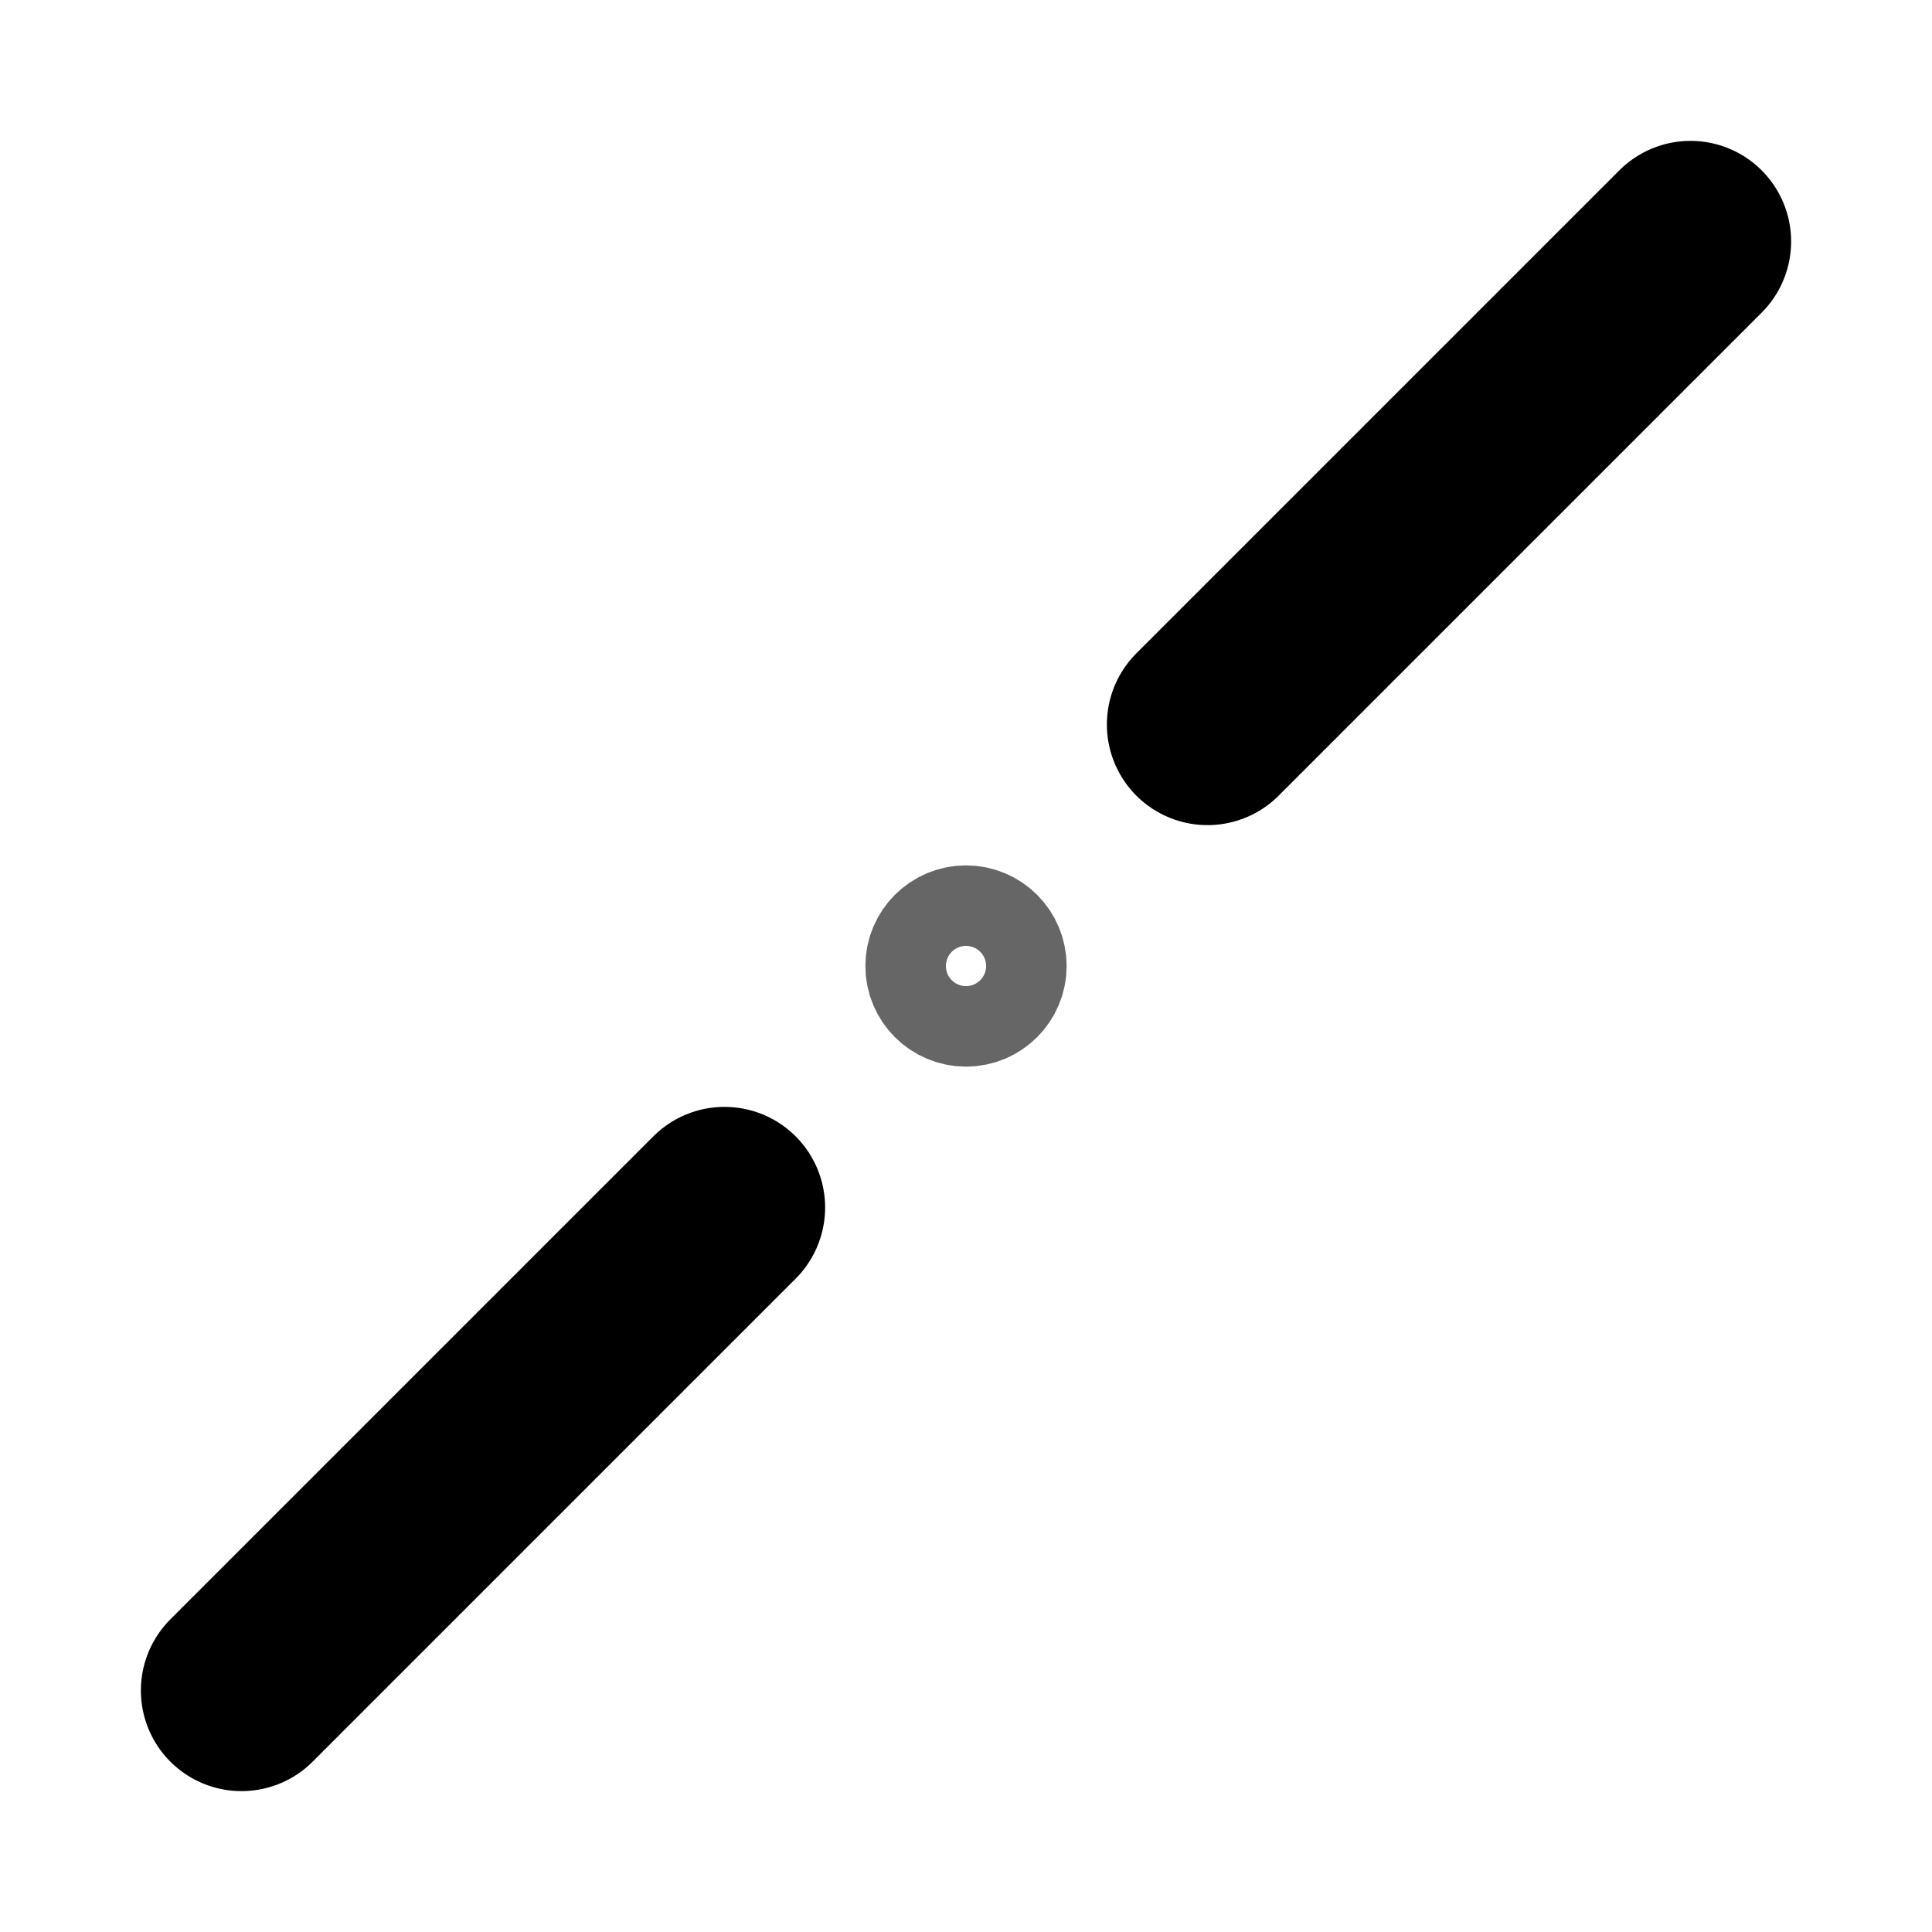
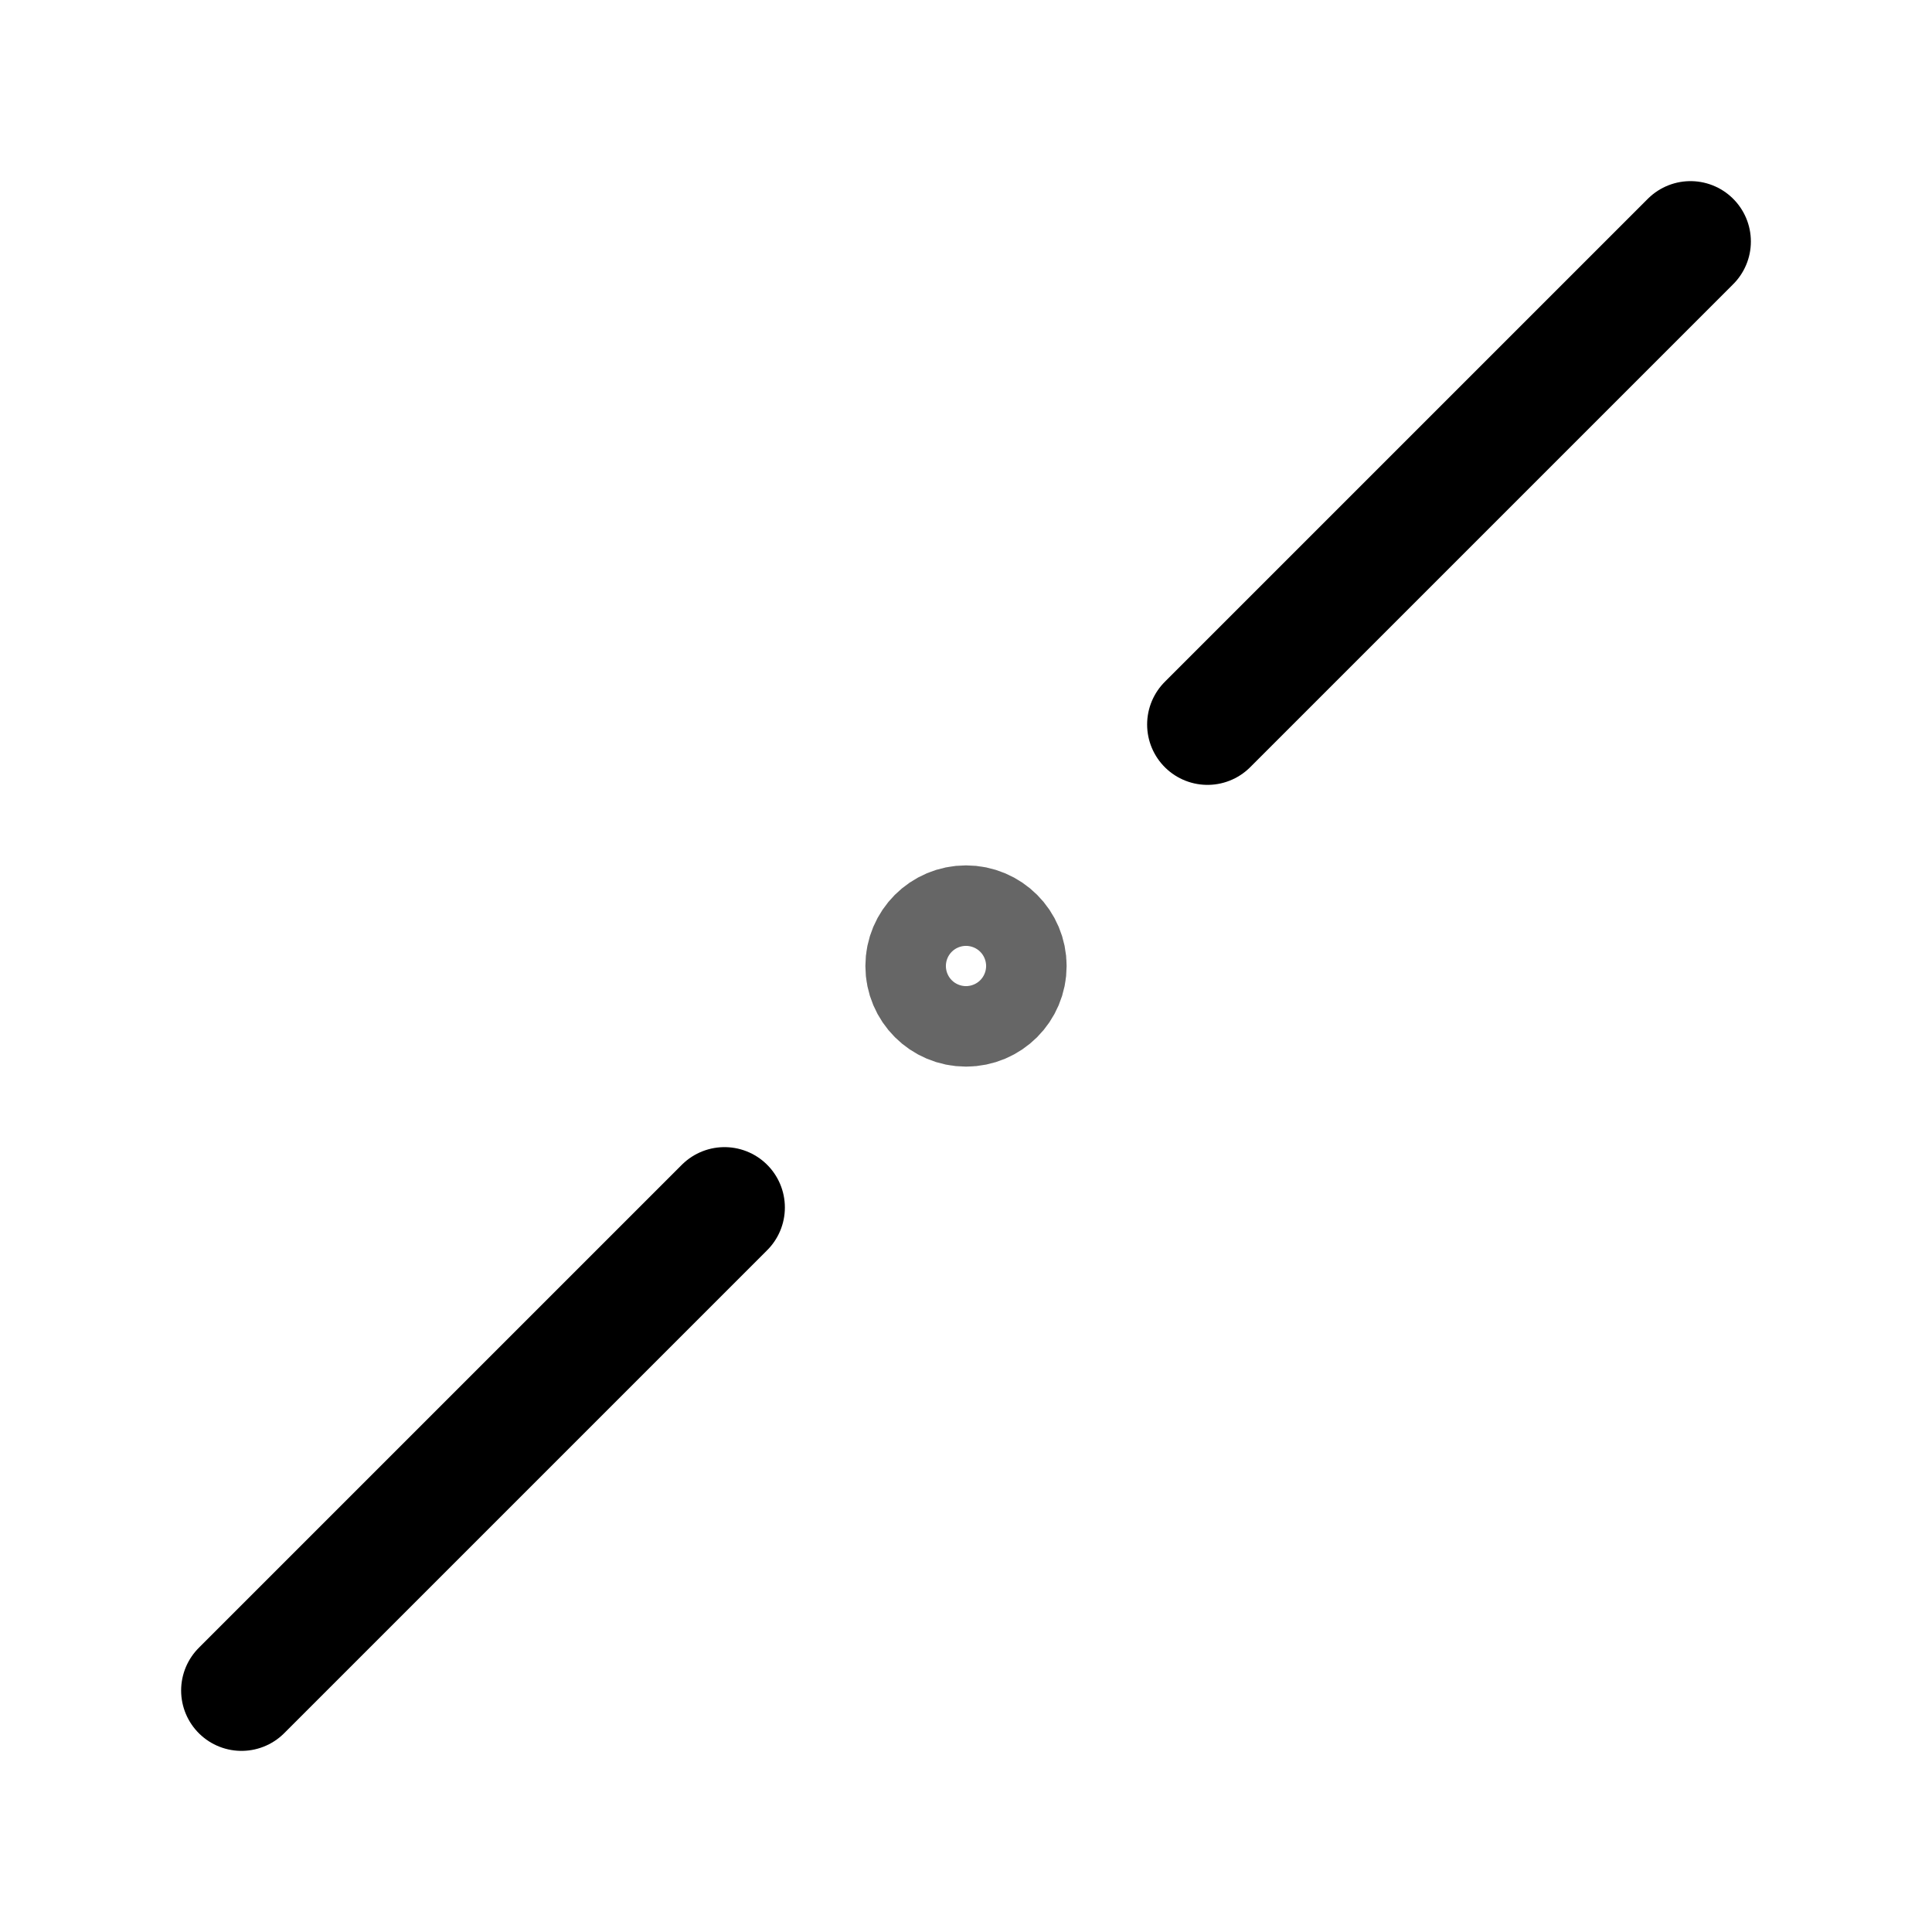
- <svg xmlns="http://www.w3.org/2000/svg" width="24px" height="24px" viewBox="0 0 24 24" fill="none" stroke="currentColor" stroke-width="2.5" stroke-linecap="round">
+ <svg xmlns="http://www.w3.org/2000/svg" width="24px" height="24px" viewBox="0 0 24 24" fill="none" stroke="currentColor" stroke-width="1.5" stroke-linecap="round">
  <line x1="3" y1="21" x2="9" y2="15" />
  <line x1="15" y1="9" x2="21" y2="3" />
  <circle cx="12" cy="12" r="0.5" stroke-width="1.5" opacity="0.6" />
</svg>
